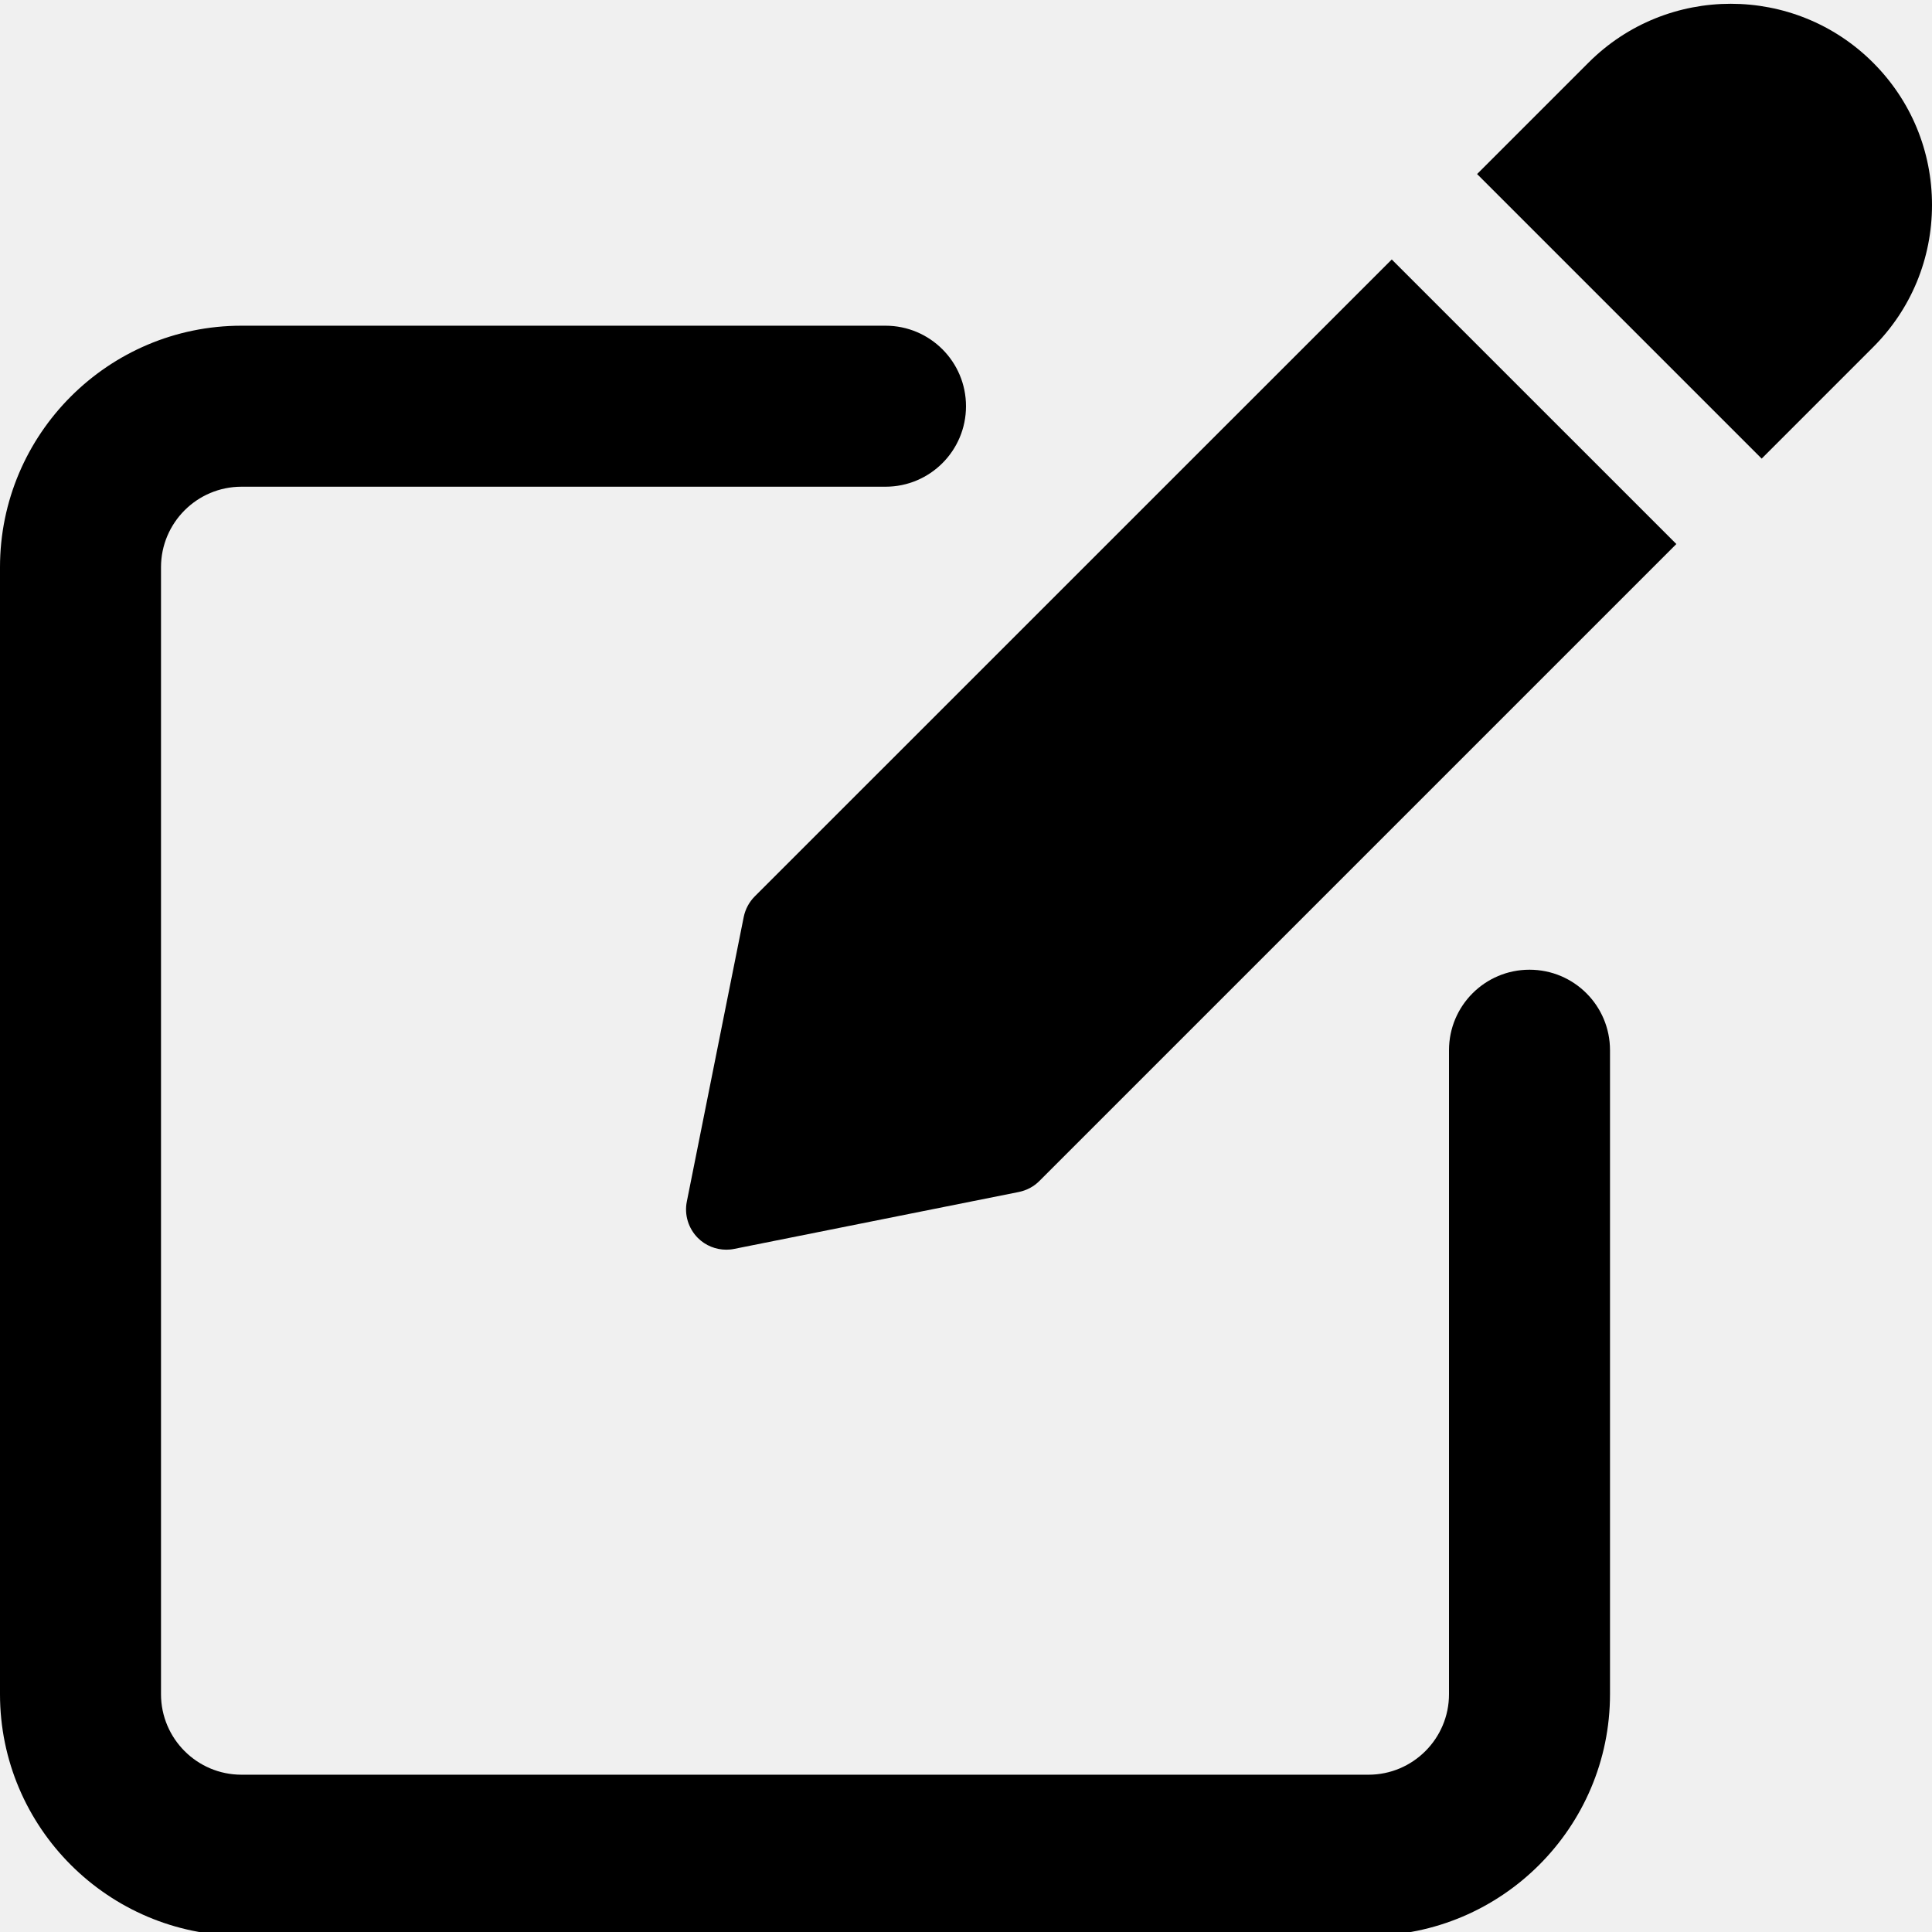
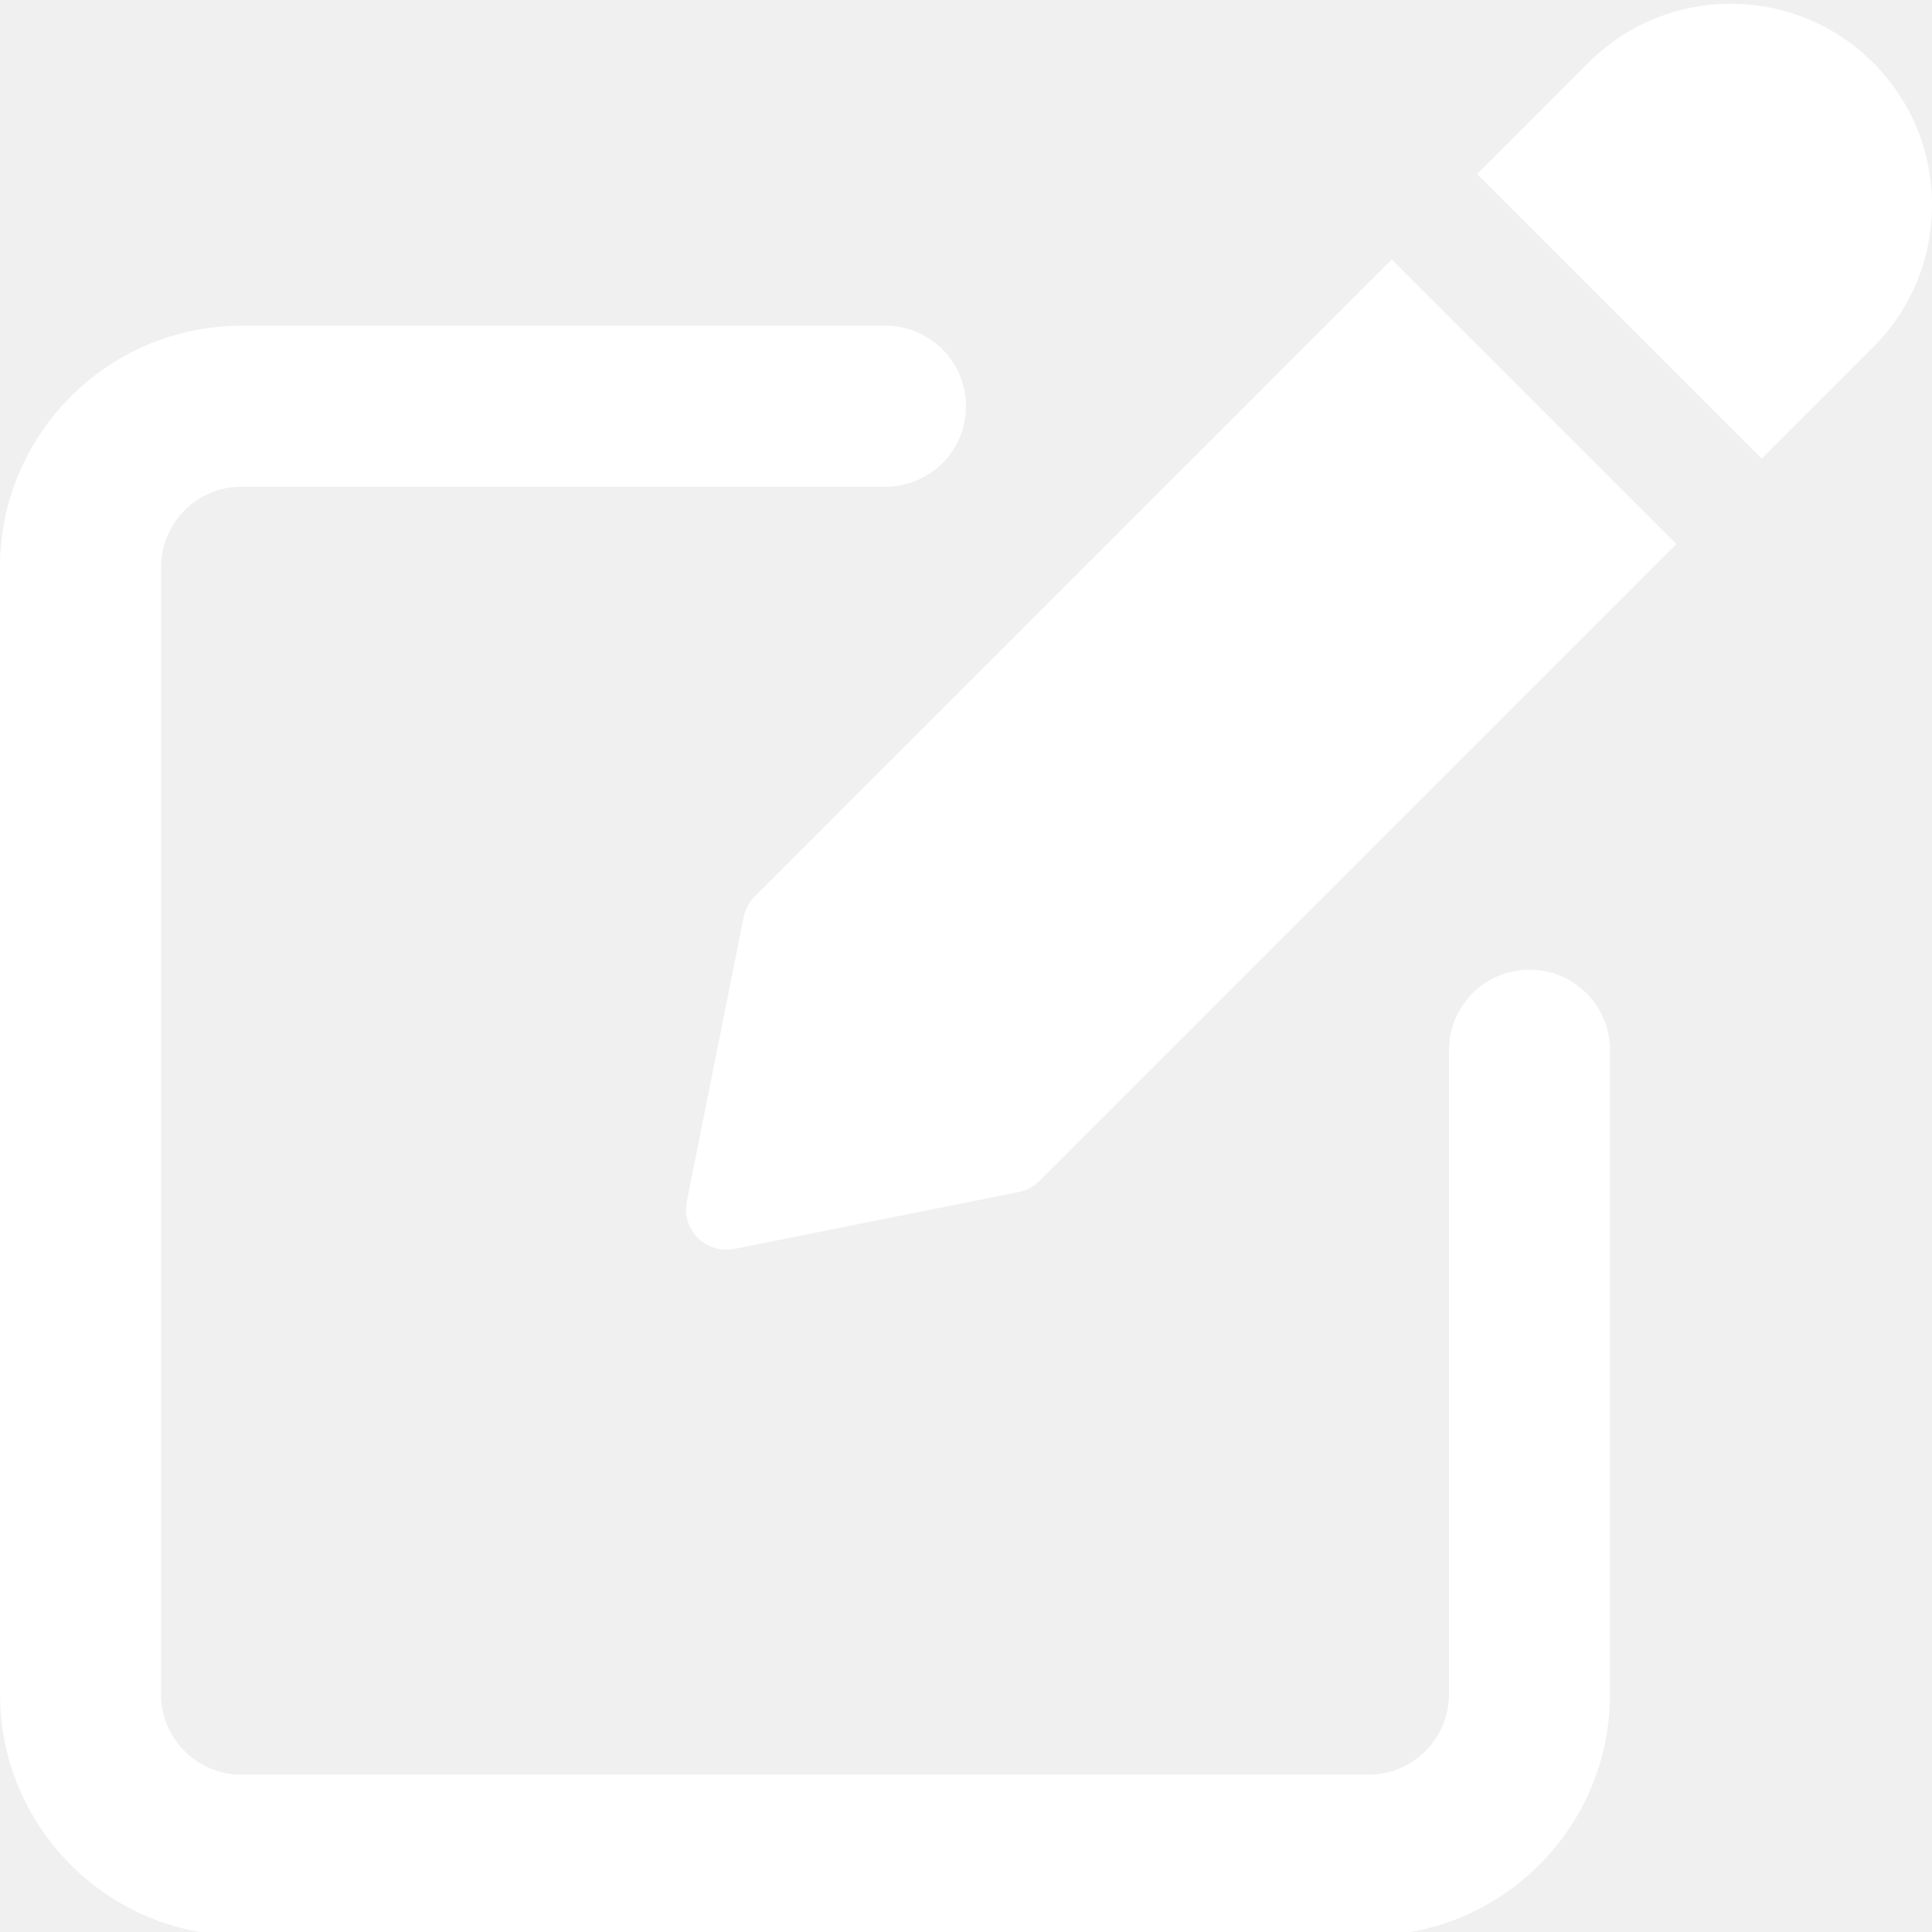
- <svg xmlns="http://www.w3.org/2000/svg" height="512pt" viewBox="0 0 512 511" width="512pt">
-   <path d="m405.332 256.484c-11.797 0-21.332 9.559-21.332 21.332v170.668c0 11.754-9.559 21.332-21.332 21.332h-298.668c-11.777 0-21.332-9.578-21.332-21.332v-298.668c0-11.754 9.555-21.332 21.332-21.332h170.668c11.797 0 21.332-9.559 21.332-21.332 0-11.777-9.535-21.336-21.332-21.336h-170.668c-35.285 0-64 28.715-64 64v298.668c0 35.285 28.715 64 64 64h298.668c35.285 0 64-28.715 64-64v-170.668c0-11.797-9.539-21.332-21.336-21.332zm0 0" />
-   <path d="m200.02 237.051c-1.492 1.492-2.496 3.391-2.922 5.438l-15.082 75.438c-.703 3.496.406 7.102 2.922 9.641 2.027 2.027 4.758 3.113 7.555 3.113.68 0 1.387-.062 2.09-.211l75.414-15.082c2.09-.43 3.988-1.43 5.461-2.926l168.789-168.789-75.414-75.41zm0 0" />
-   <path d="m496.383 16.102c-20.797-20.801-54.633-20.801-75.414 0l-29.523 29.523 75.414 75.414 29.523-29.527c10.07-10.047 15.617-23.445 15.617-37.695s-5.547-27.648-15.617-37.715zm0 0" />
+ <svg xmlns="http://www.w3.org/2000/svg" viewBox="0 0 512 511" width="20" height="20">
+   <style>
+ 		tspan { white-space:pre }
+ 		.shp0 { fill: #ffffff } 
+ 	</style>
+   <path id="Layer" class="shp0" d="M405.33 256.48C393.54 256.48 384 266.04 384 277.82L384 448.48C384 460.24 374.44 469.82 362.67 469.82L64 469.82C52.22 469.82 42.67 460.24 42.67 448.48L42.67 149.82C42.67 138.06 52.22 128.48 64 128.48L234.67 128.48C246.46 128.48 256 118.93 256 107.15C256 95.37 246.46 85.82 234.67 85.82L64 85.82C28.71 85.82 0 114.53 0 149.82L0 448.48C0 483.77 28.71 512.48 64 512.48L362.67 512.48C397.95 512.48 426.67 483.77 426.67 448.48L426.67 277.82C426.67 266.02 417.13 256.48 405.33 256.48ZM200.02 237.05C198.53 238.54 197.52 240.44 197.1 242.49L182.02 317.93C181.31 321.42 182.42 325.03 184.94 327.57C186.96 329.59 189.7 330.68 192.49 330.68C193.17 330.68 193.88 330.62 194.58 330.47L270 315.39C272.09 314.96 273.98 313.96 275.46 312.46L444.25 143.67L368.83 68.26L200.02 237.05ZM496.38 16.1C475.59 -4.7 441.75 -4.7 420.97 16.1L391.45 45.63L466.86 121.04L496.38 91.51C506.45 81.46 512 68.07 512 53.82C512 39.57 506.45 26.17 496.38 16.1Z" />
</svg>
